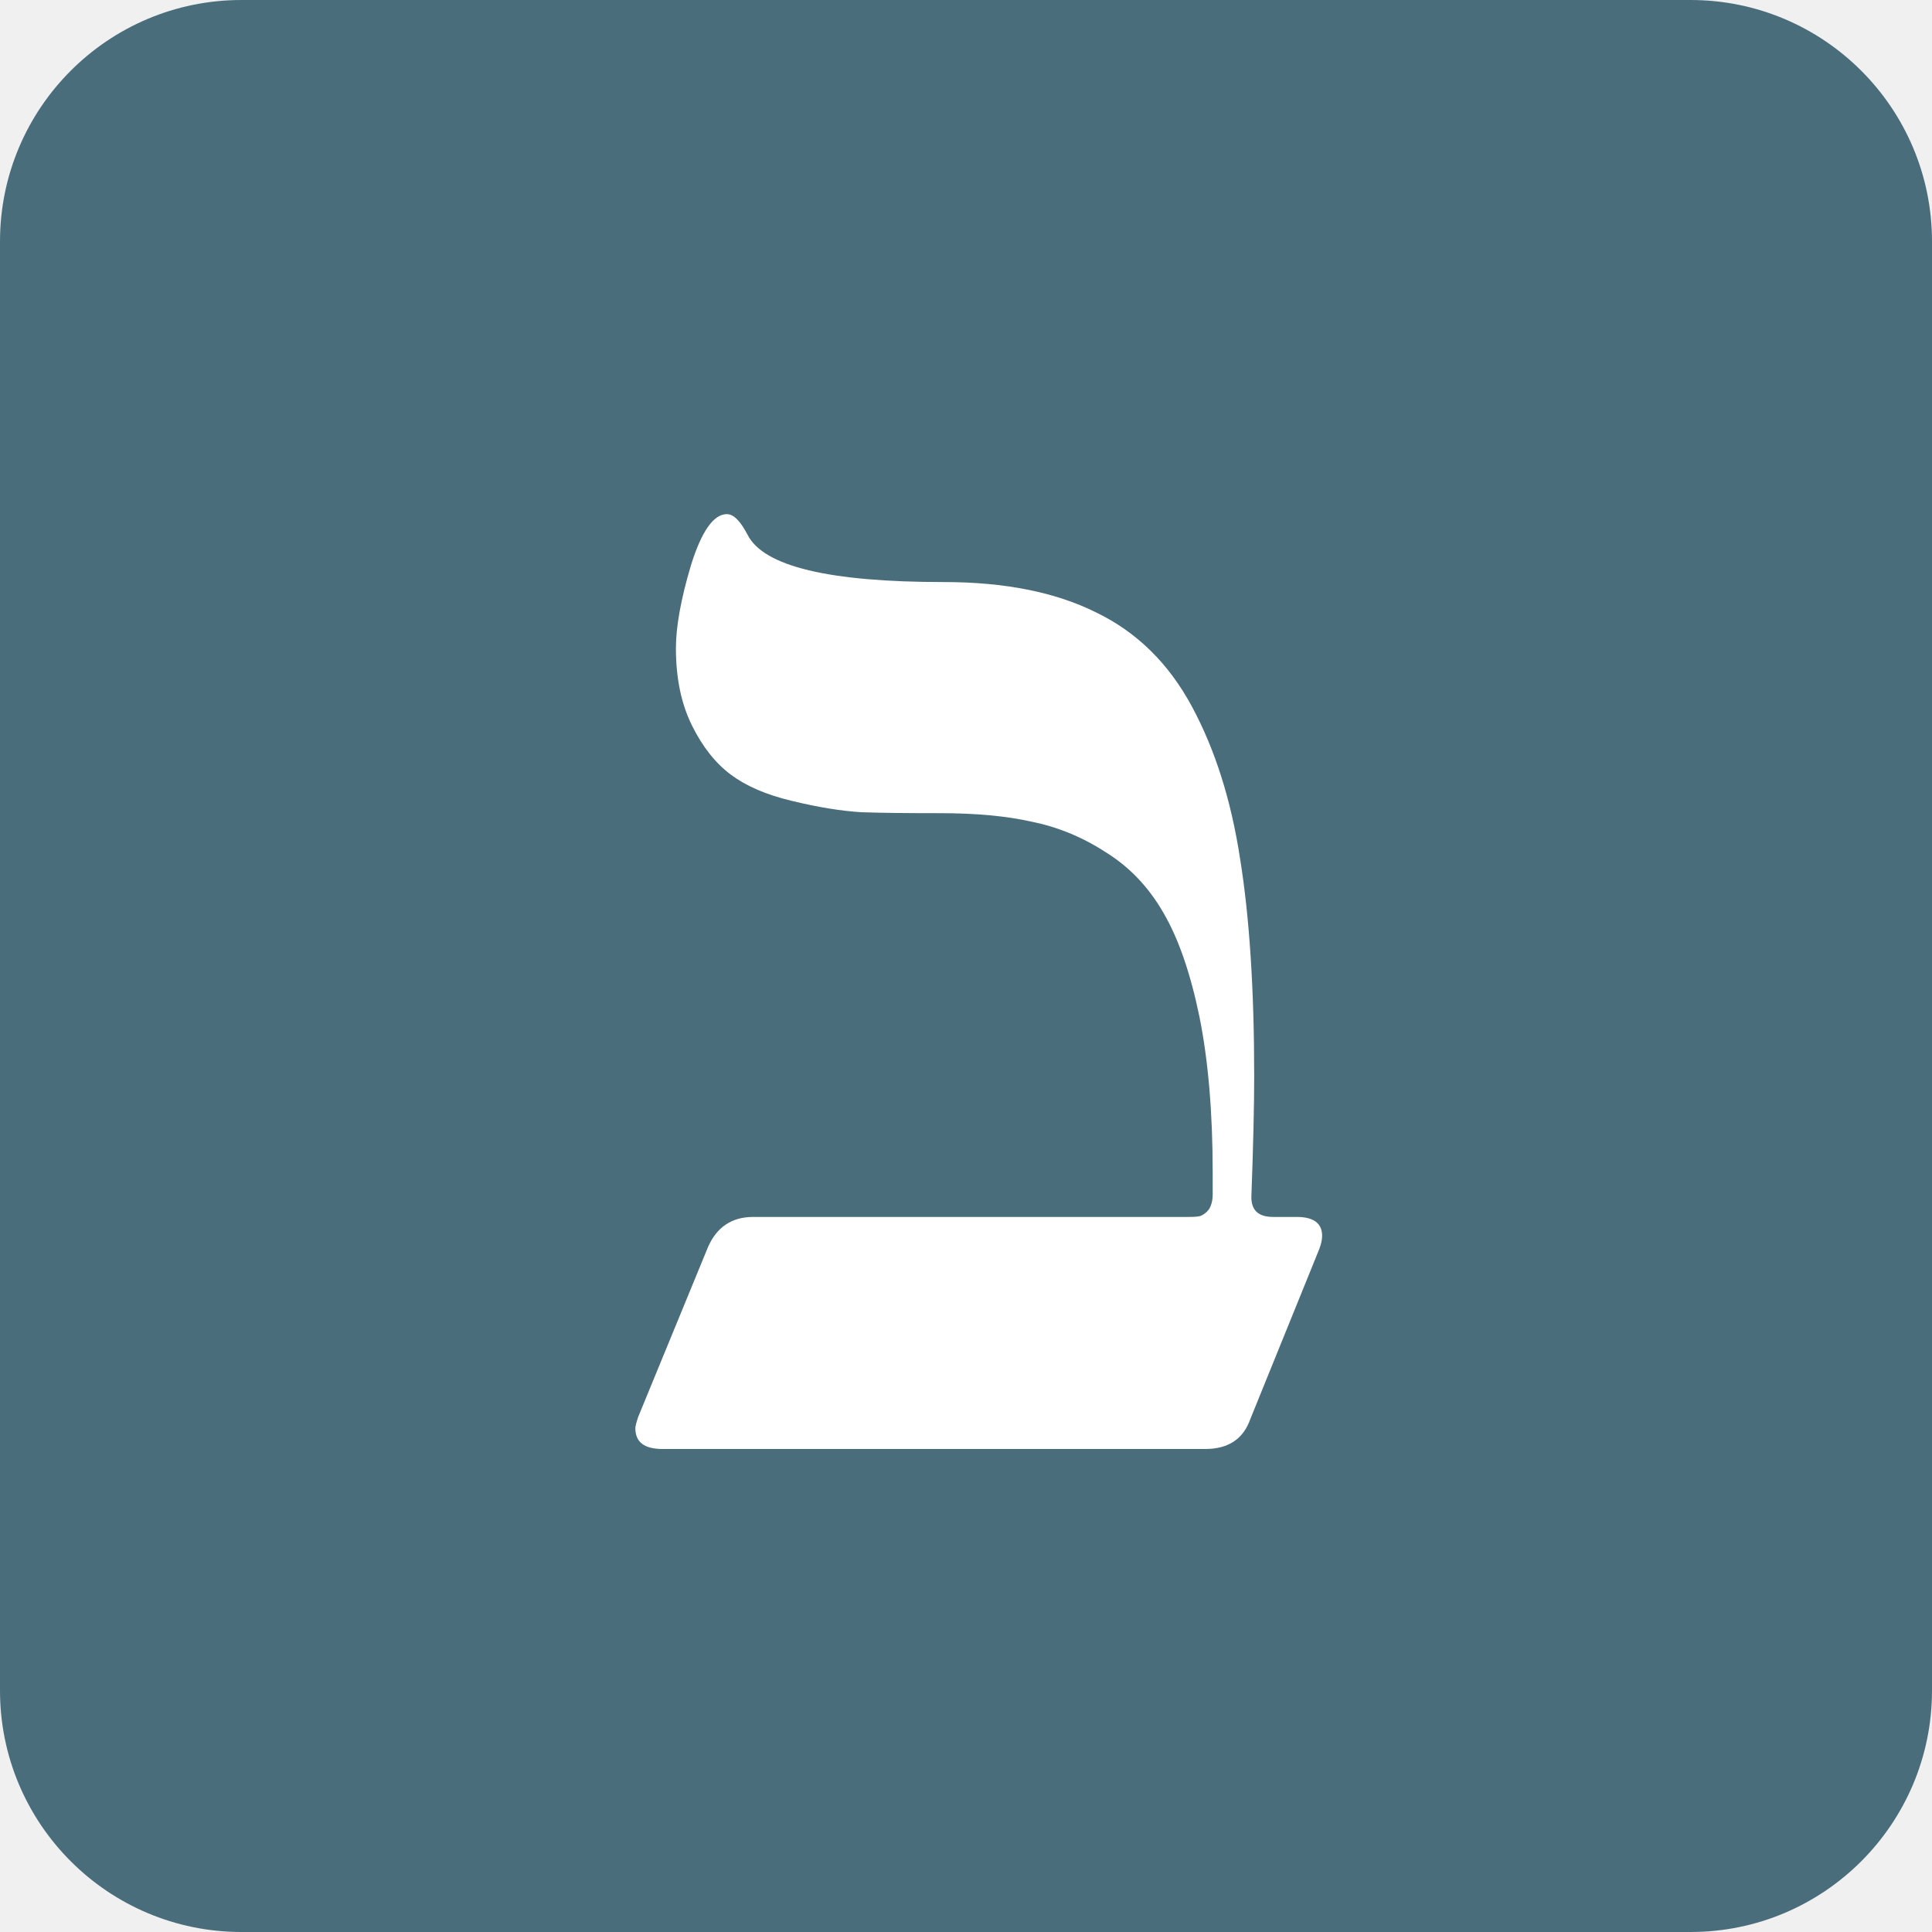
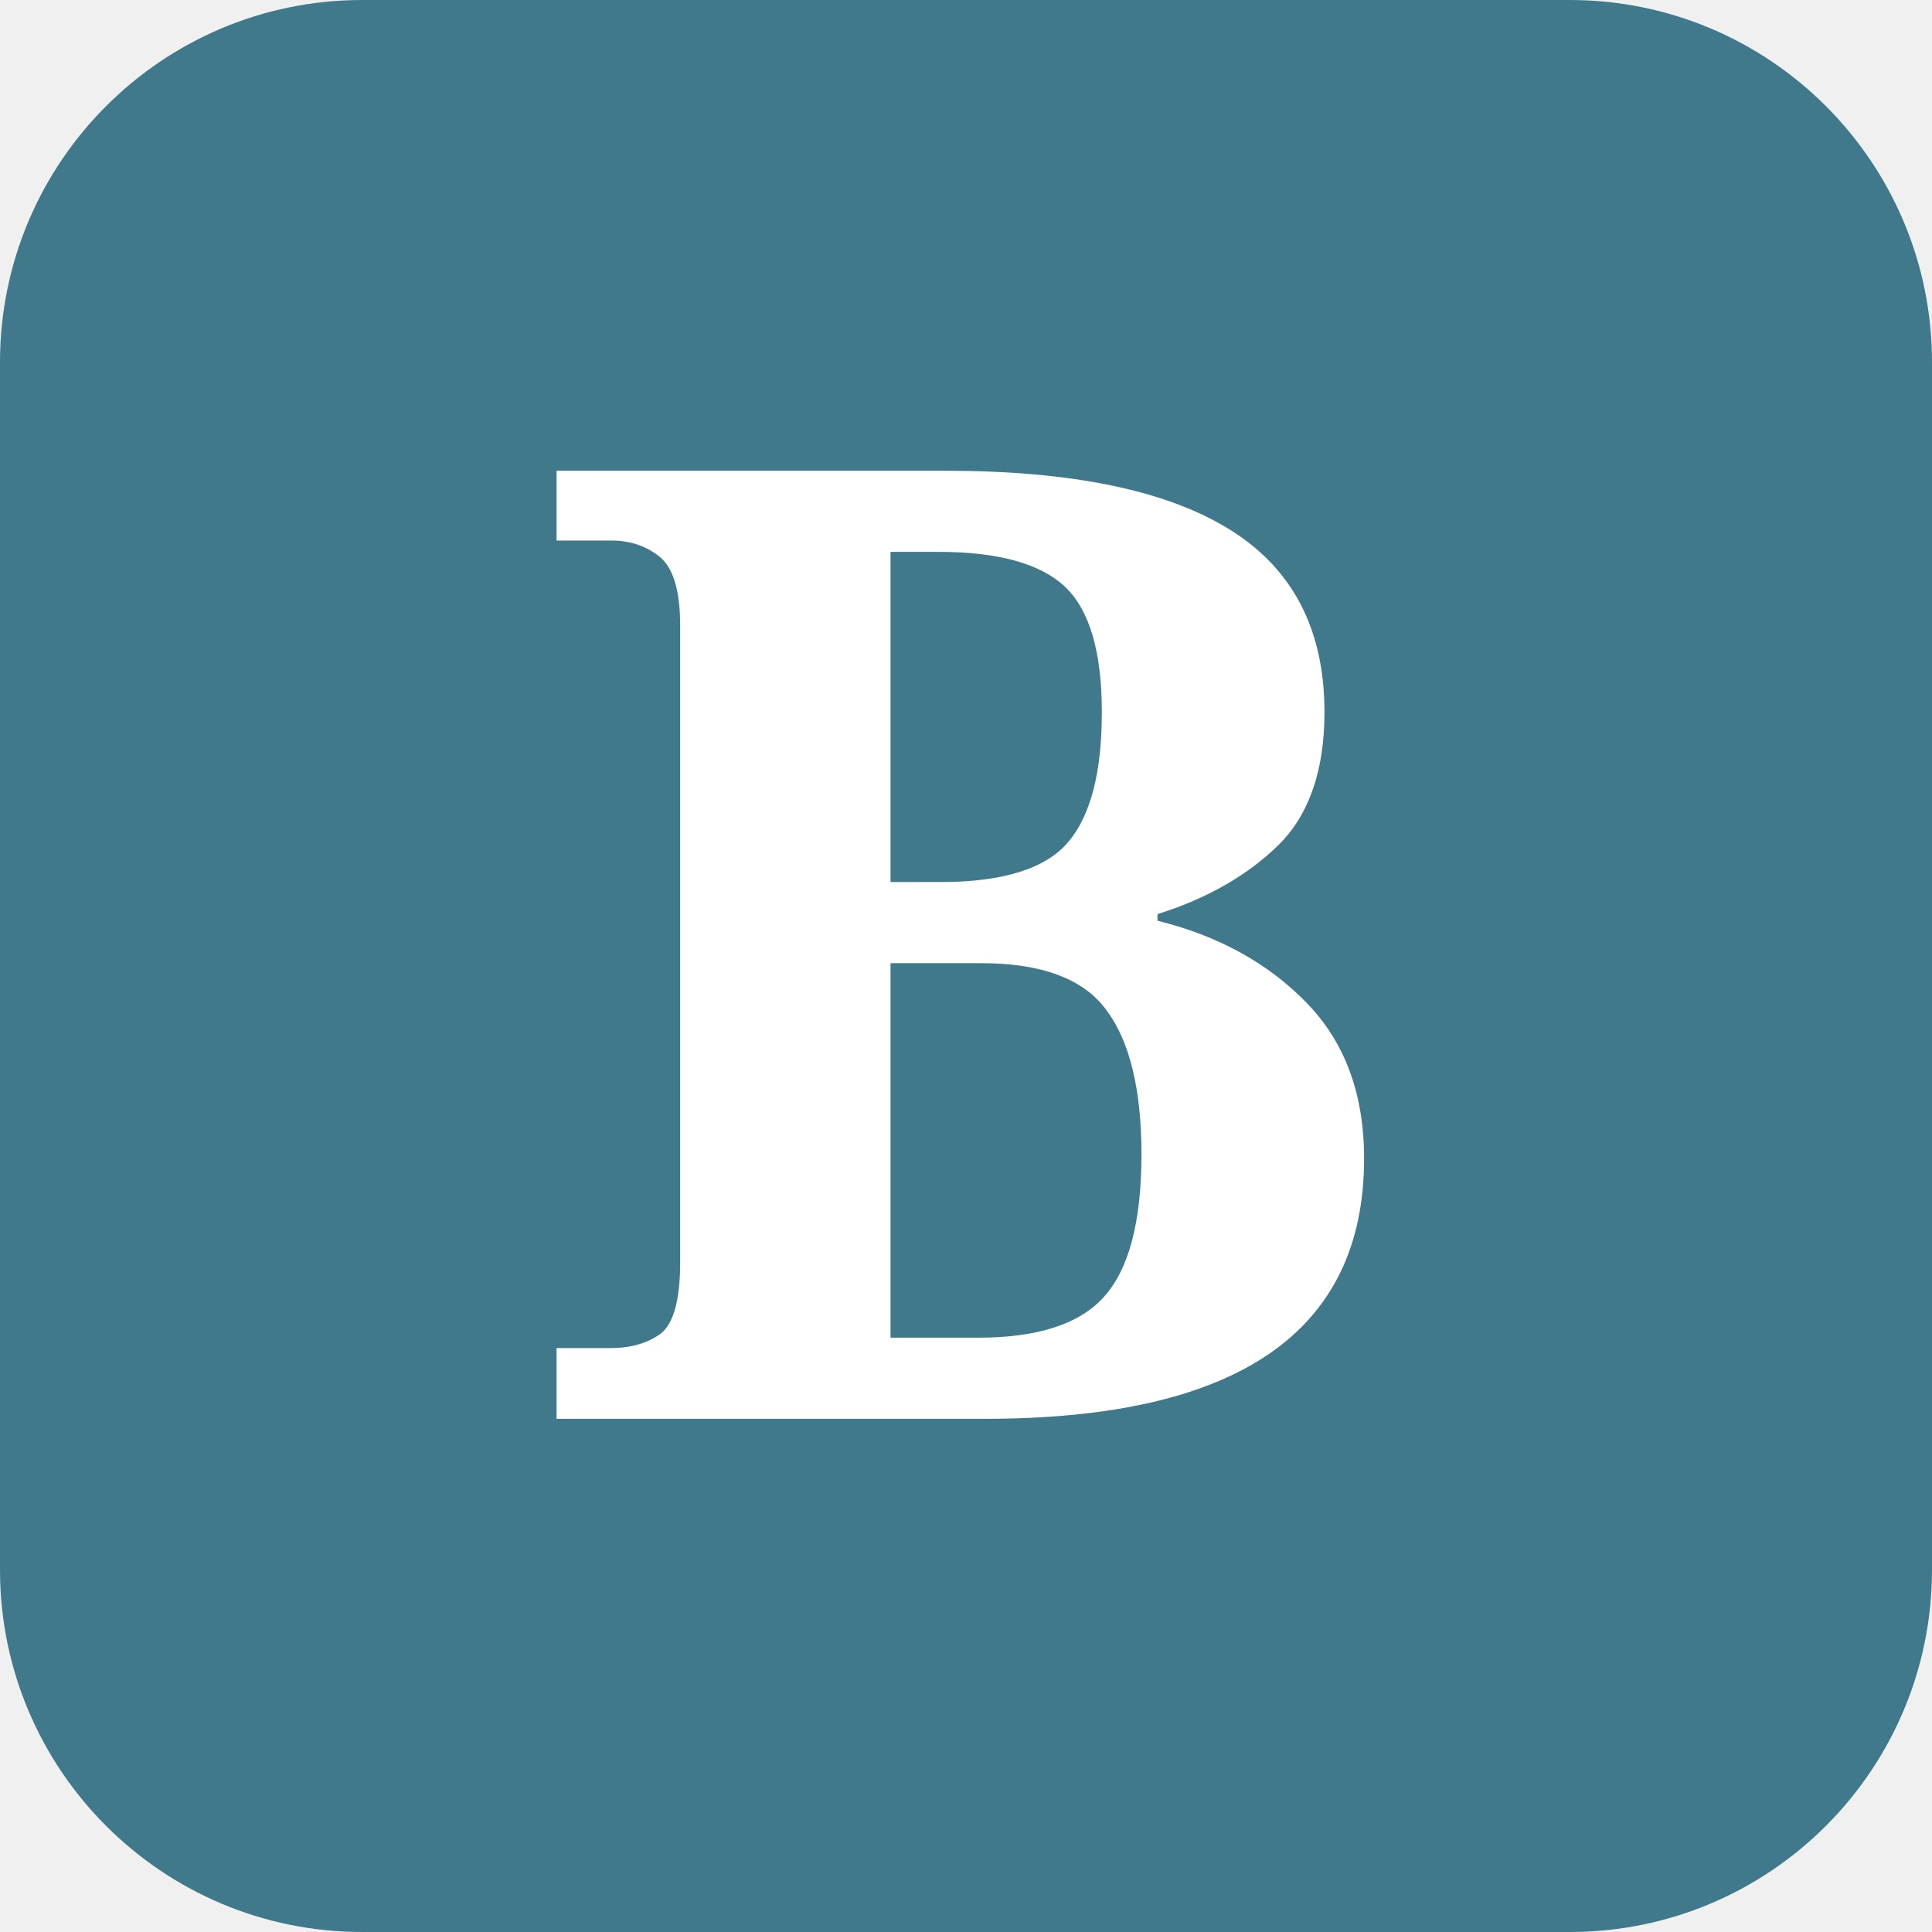
<svg xmlns="http://www.w3.org/2000/svg" viewBox="0 0 32 32">
-   <rect width="32" height="32" rx="4" fill="#4A6D7C" />
-   <text x="16" y="24" text-anchor="middle" font-family="serif" font-size="24" font-weight="700" fill="white">ב</text>
+   <rect width="32" height="32" rx="6" fill="#40798C" />
+   <text x="16" y="23.5" text-anchor="middle" font-family="Georgia, serif" font-size="22" font-weight="700" fill="white">B</text>
</svg>
